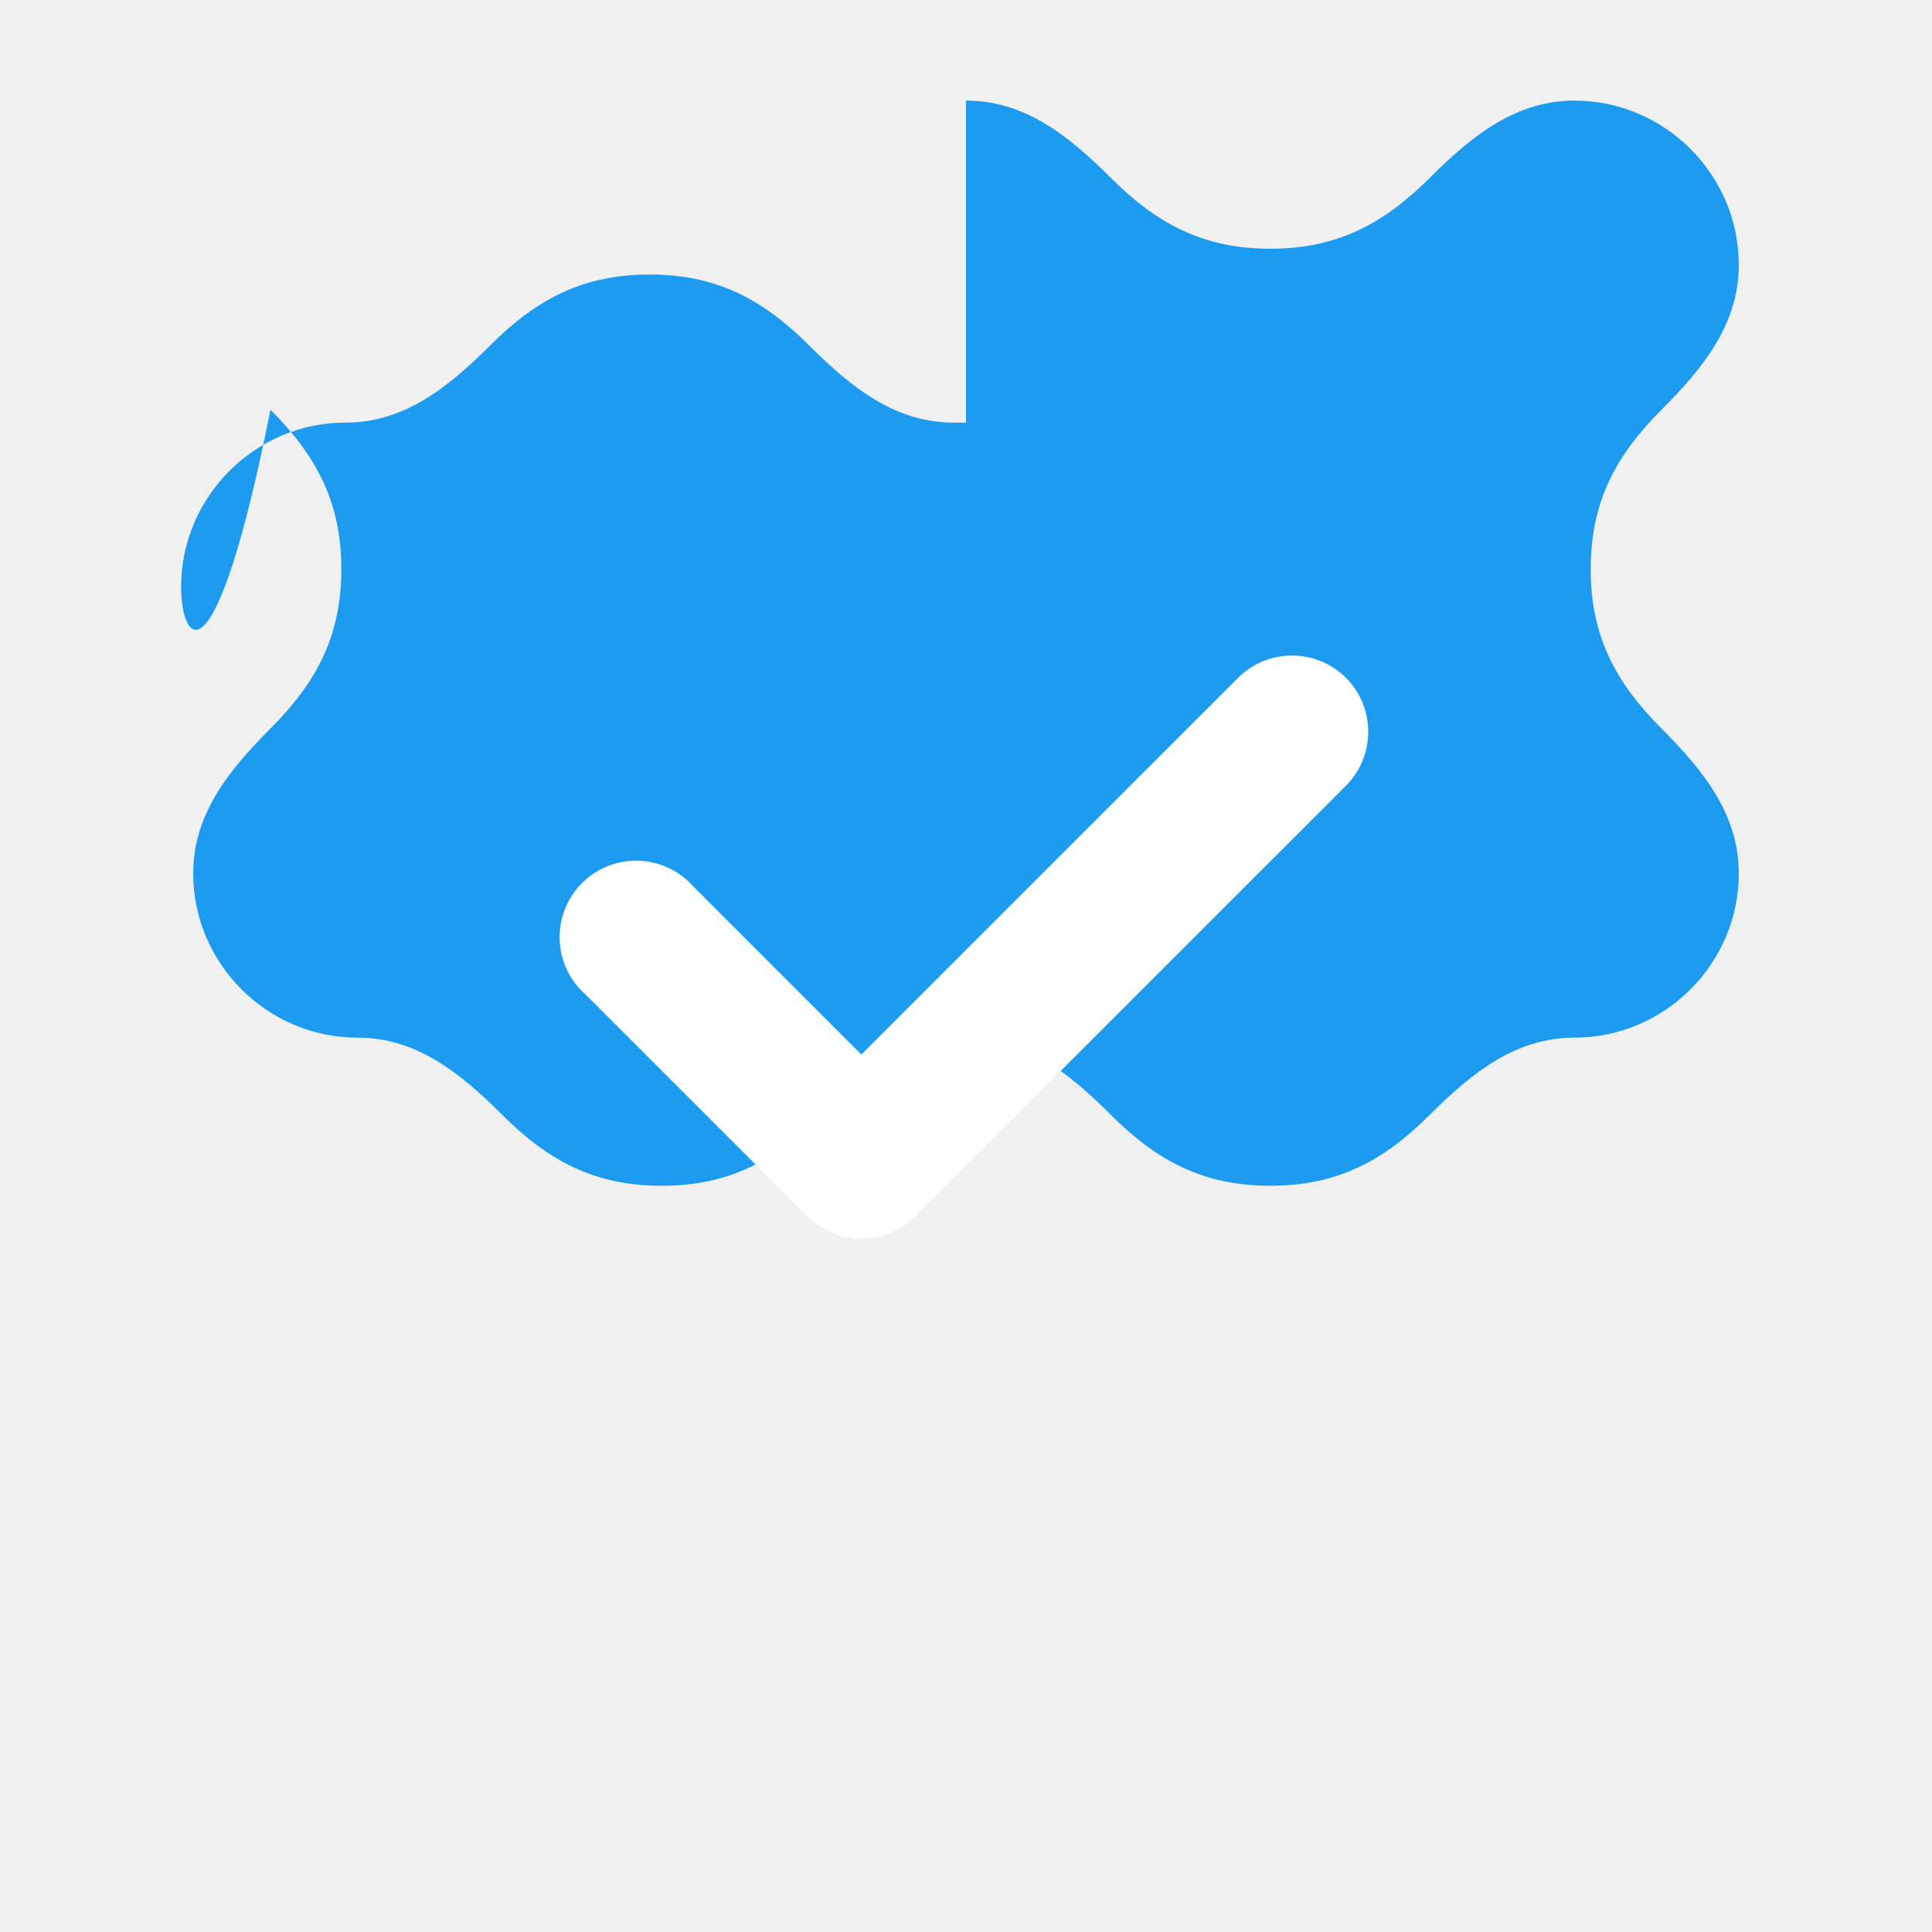
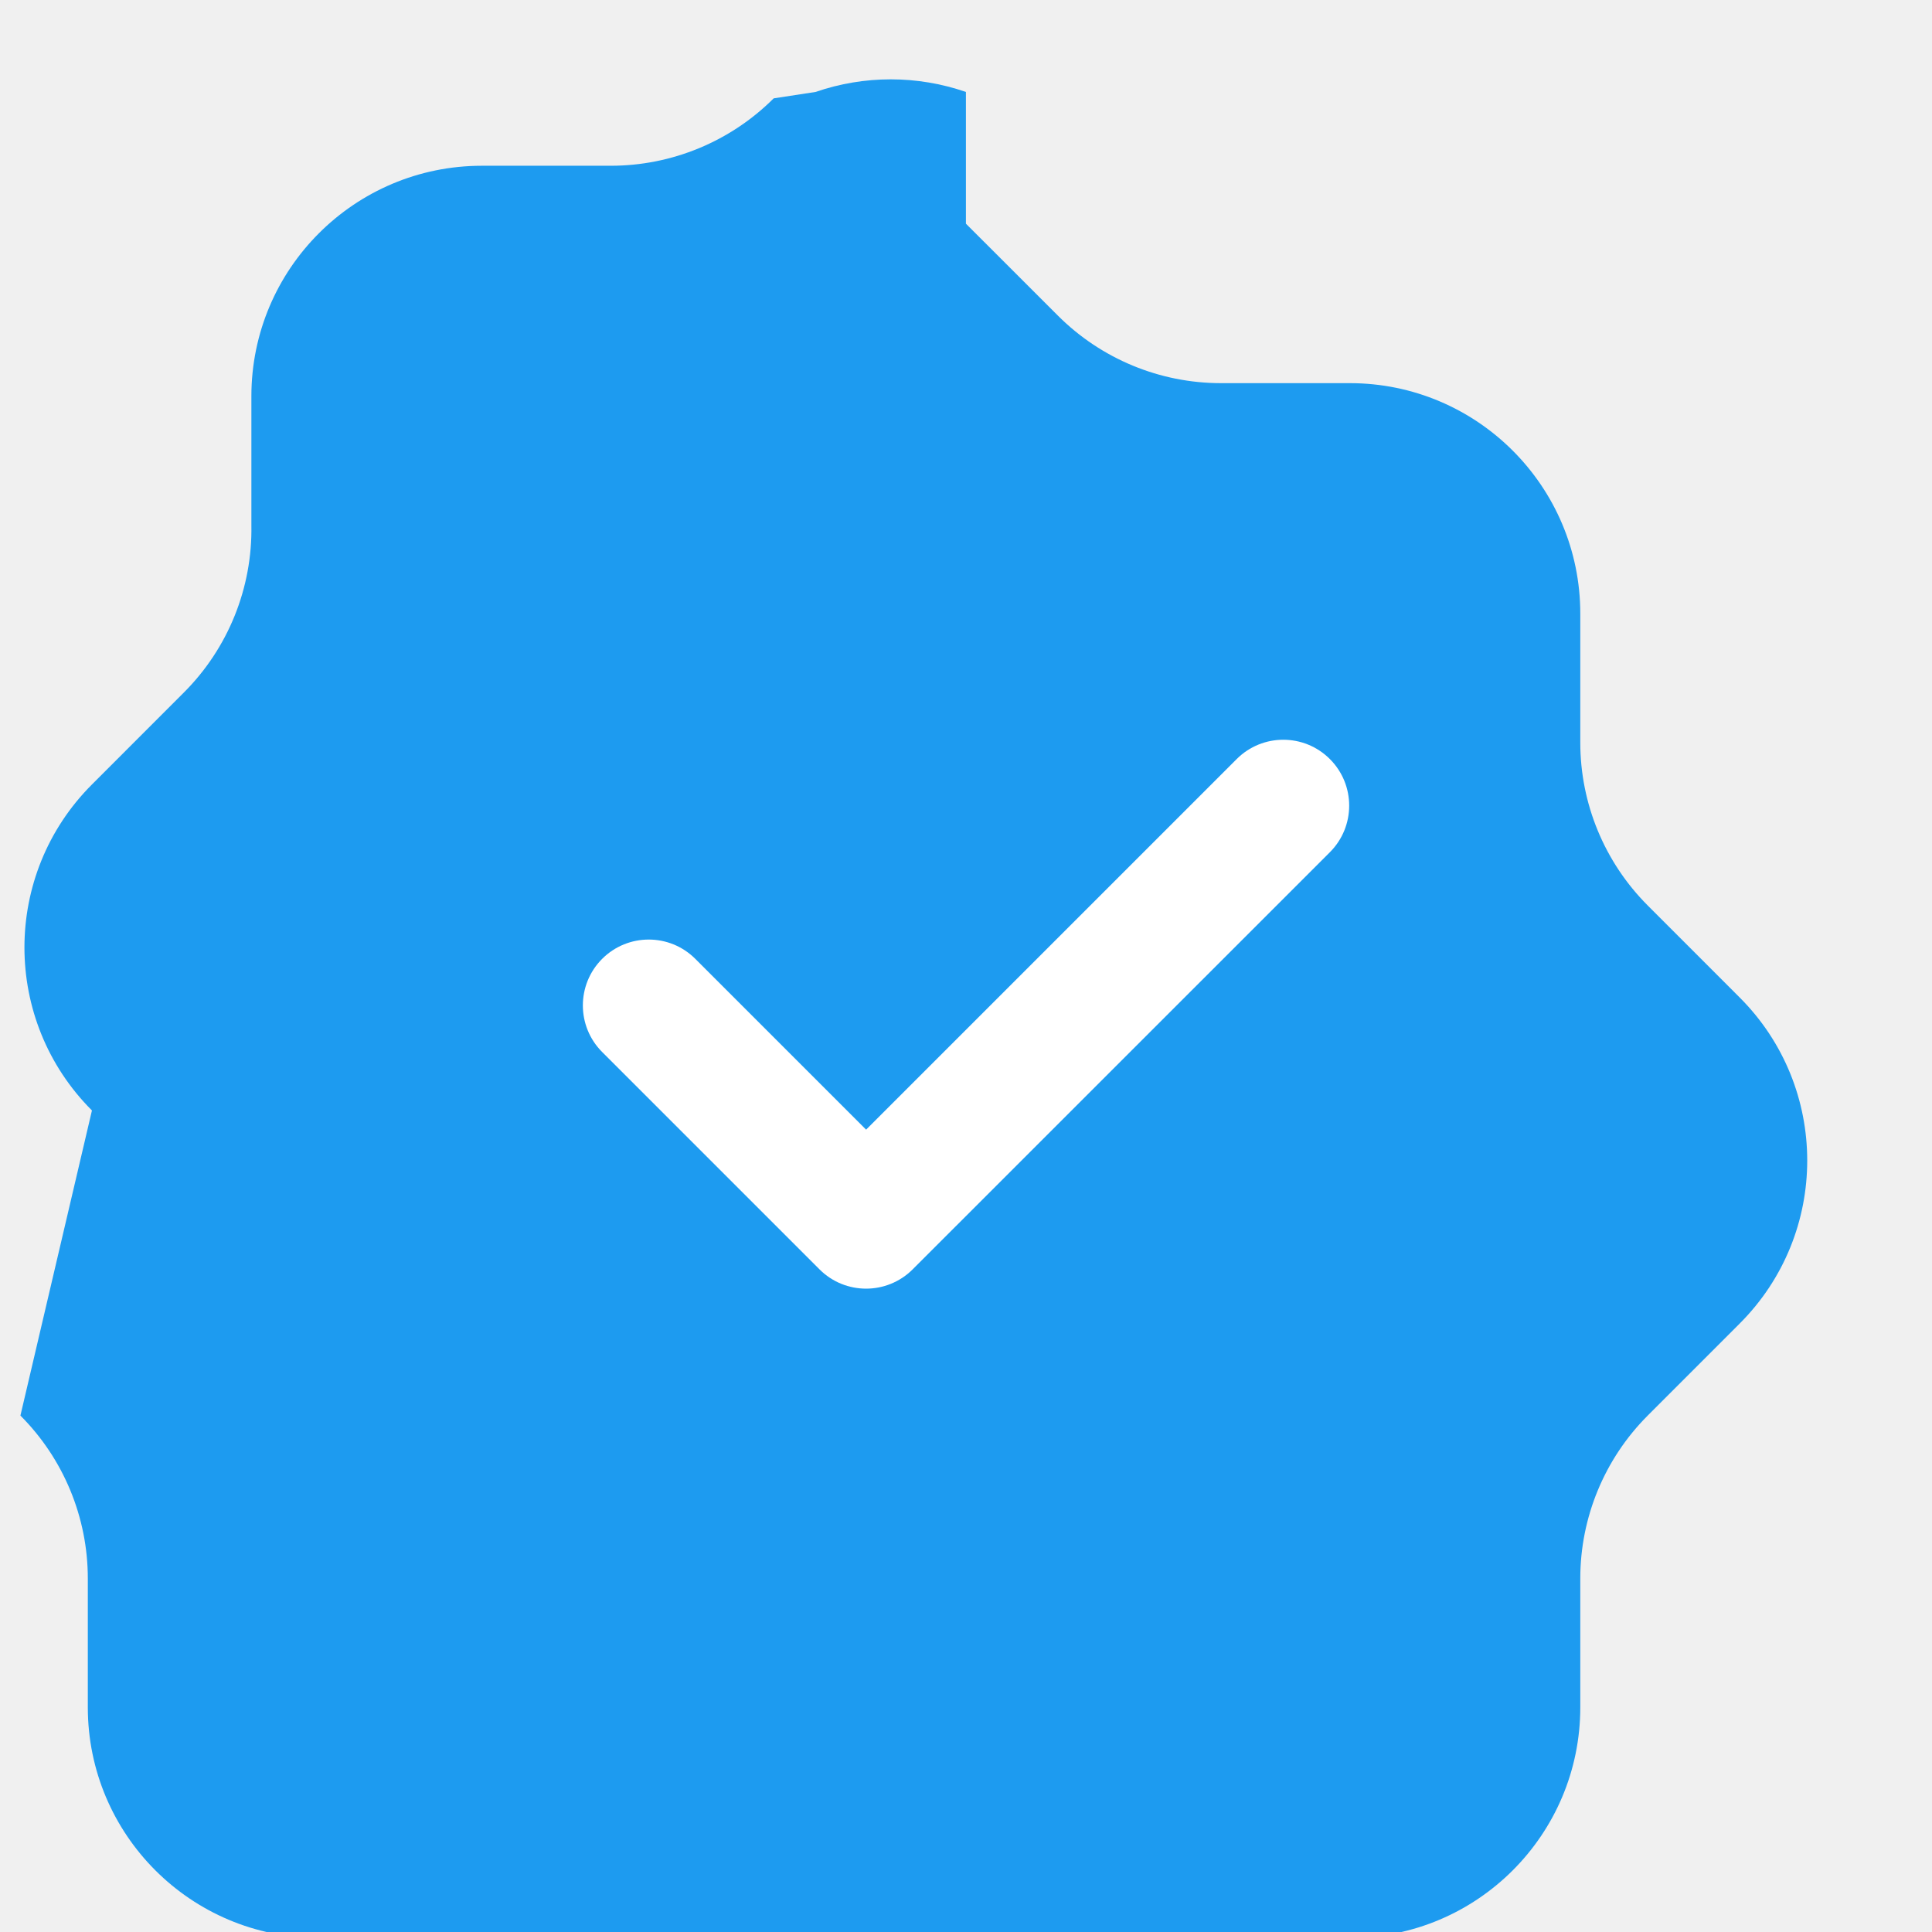
- <svg xmlns="http://www.w3.org/2000/svg" viewBox="0 0 24 24" role="img" aria-label="Verified">
-   <path fill="#1D9BF0" d="M12 1.25c.72 0 1.26.42 1.8.96.58.58 1.16.88 1.98.88.82 0 1.4-.3 1.98-.88.54-.54 1.08-.96 1.8-.96 1.12 0 2.04.92 2.04 2.04 0 .72-.42 1.26-.96 1.8-.58.58-.88 1.16-.88 1.98 0 .82.3 1.4.88 1.98.54.54.96 1.08.96 1.8 0 1.12-.92 2.04-2.04 2.04-.72 0-1.26.42-1.8.96-.58.58-1.16.88-1.98.88-.82 0-1.4-.3-1.98-.88-.54-.54-1.08-.96-1.8-.96-.72 0-1.26.42-1.8.96-.58.58-1.16.88-1.98.88-.82 0-1.4-.3-1.98-.88-.54-.54-1.08-.96-1.8-.96-1.12 0-2.04-.92-2.04-2.04 0-.72.42-1.26.96-1.8.58-.58.88-1.16.88-1.98 0-.82-.3-1.4-.88-1.98C2.67 8.55 2.25 8.01 2.25 7.29c0-1.12.92-2.04 2.04-2.04.72 0 1.26-.42 1.8-.96.58-.58 1.16-.88 1.98-.88.82 0 1.4.3 1.98.88.54.54 1.08.96 1.8.96h.15z" />
-   <path fill="#fff" d="M16.72 8.42a.95.95 0 0 1 0 1.34l-5.35 5.35a.95.95 0 0 1-1.34 0L7.28 12.36a.95.95 0 1 1 1.34-1.34l2.08 2.08 4.68-4.68a.95.95 0 0 1 1.34 0z" />
+ <svg xmlns="http://www.w3.org/2000/svg" viewBox="-2 -2 44 44" role="img" aria-label="Verified">
+   <path fill="#1D9BF0" d="M19.998 3.094 22.095 5.19a5.25 5.25 0 0 0 3.712 1.536h2.933a5.25 5.25 0 0 1 5.25 5.25v2.933a5.25 5.25 0 0 0 1.535 3.712l2.096 2.097a5.25 5.25 0 0 1 0 7.424l-2.096 2.097a5.25 5.25 0 0 0-1.535 3.711v2.933a5.25 5.25 0 0 1-5.25 5.25h-2.933a5.25 5.25 0 0 0-3.712 1.535l-2.097 2.097a5.25 5.25 0 0 1-7.424 0l-2.097-2.097a5.25 5.25 0 0 0-3.711-1.535H5.25a5.25 5.25 0 0 1-5.25-5.25v-2.933a5.25 5.25 0 0 0-1.535-3.711L.094 23.29a5.25 5.25 0 0 1 0-7.424l2.096-2.097A5.25 5.25 0 0 0 3.725 9.96V7.025a5.25 5.25 0 0 1 5.25-5.25h2.933a5.25 5.25 0 0 0 3.712-1.535L16.574.094a5.25 5.25 0 0 1 3.424 0z" />
+   <path fill="#fff" d="M28.287 15.287a1.5 1.5 0 0 0-2.122 0l-8.44 8.44-3.89-3.89a1.5 1.5 0 1 0-2.121 2.122l4.95 4.95a1.5 1.5 0 0 0 2.121 0l9.502-9.5a1.5 1.5 0 0 0 0-2.122z" />
</svg>
